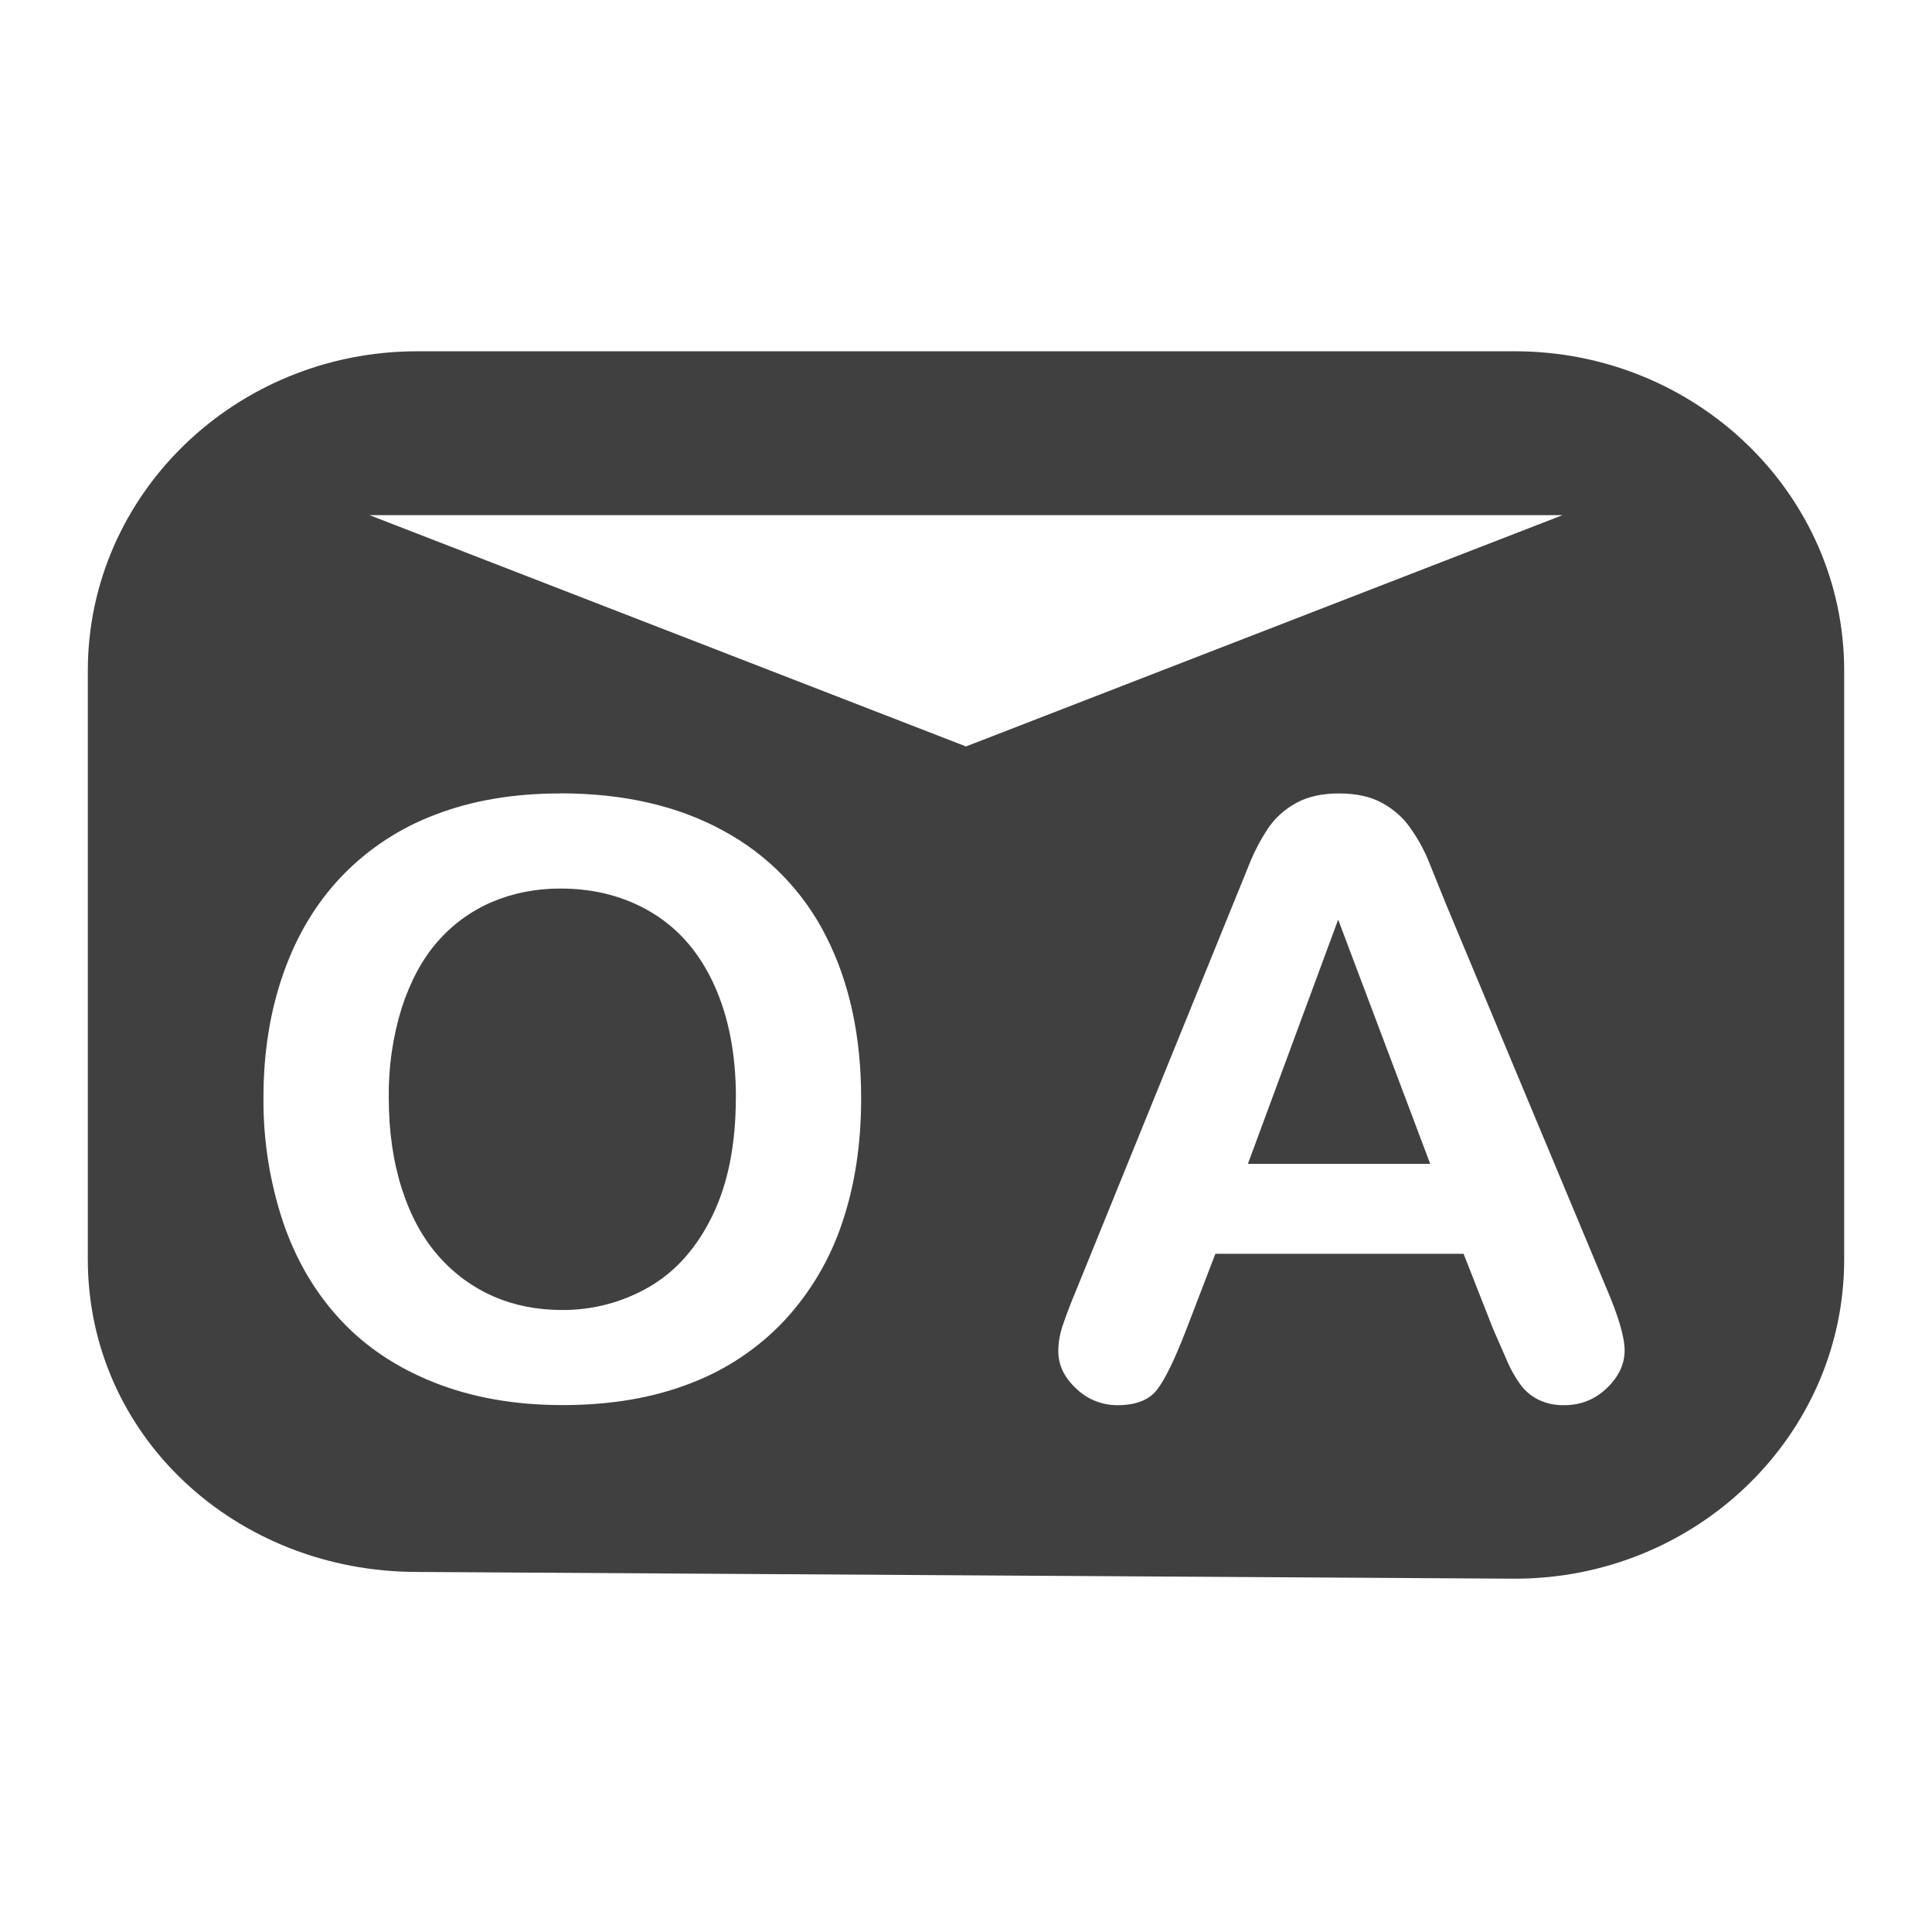
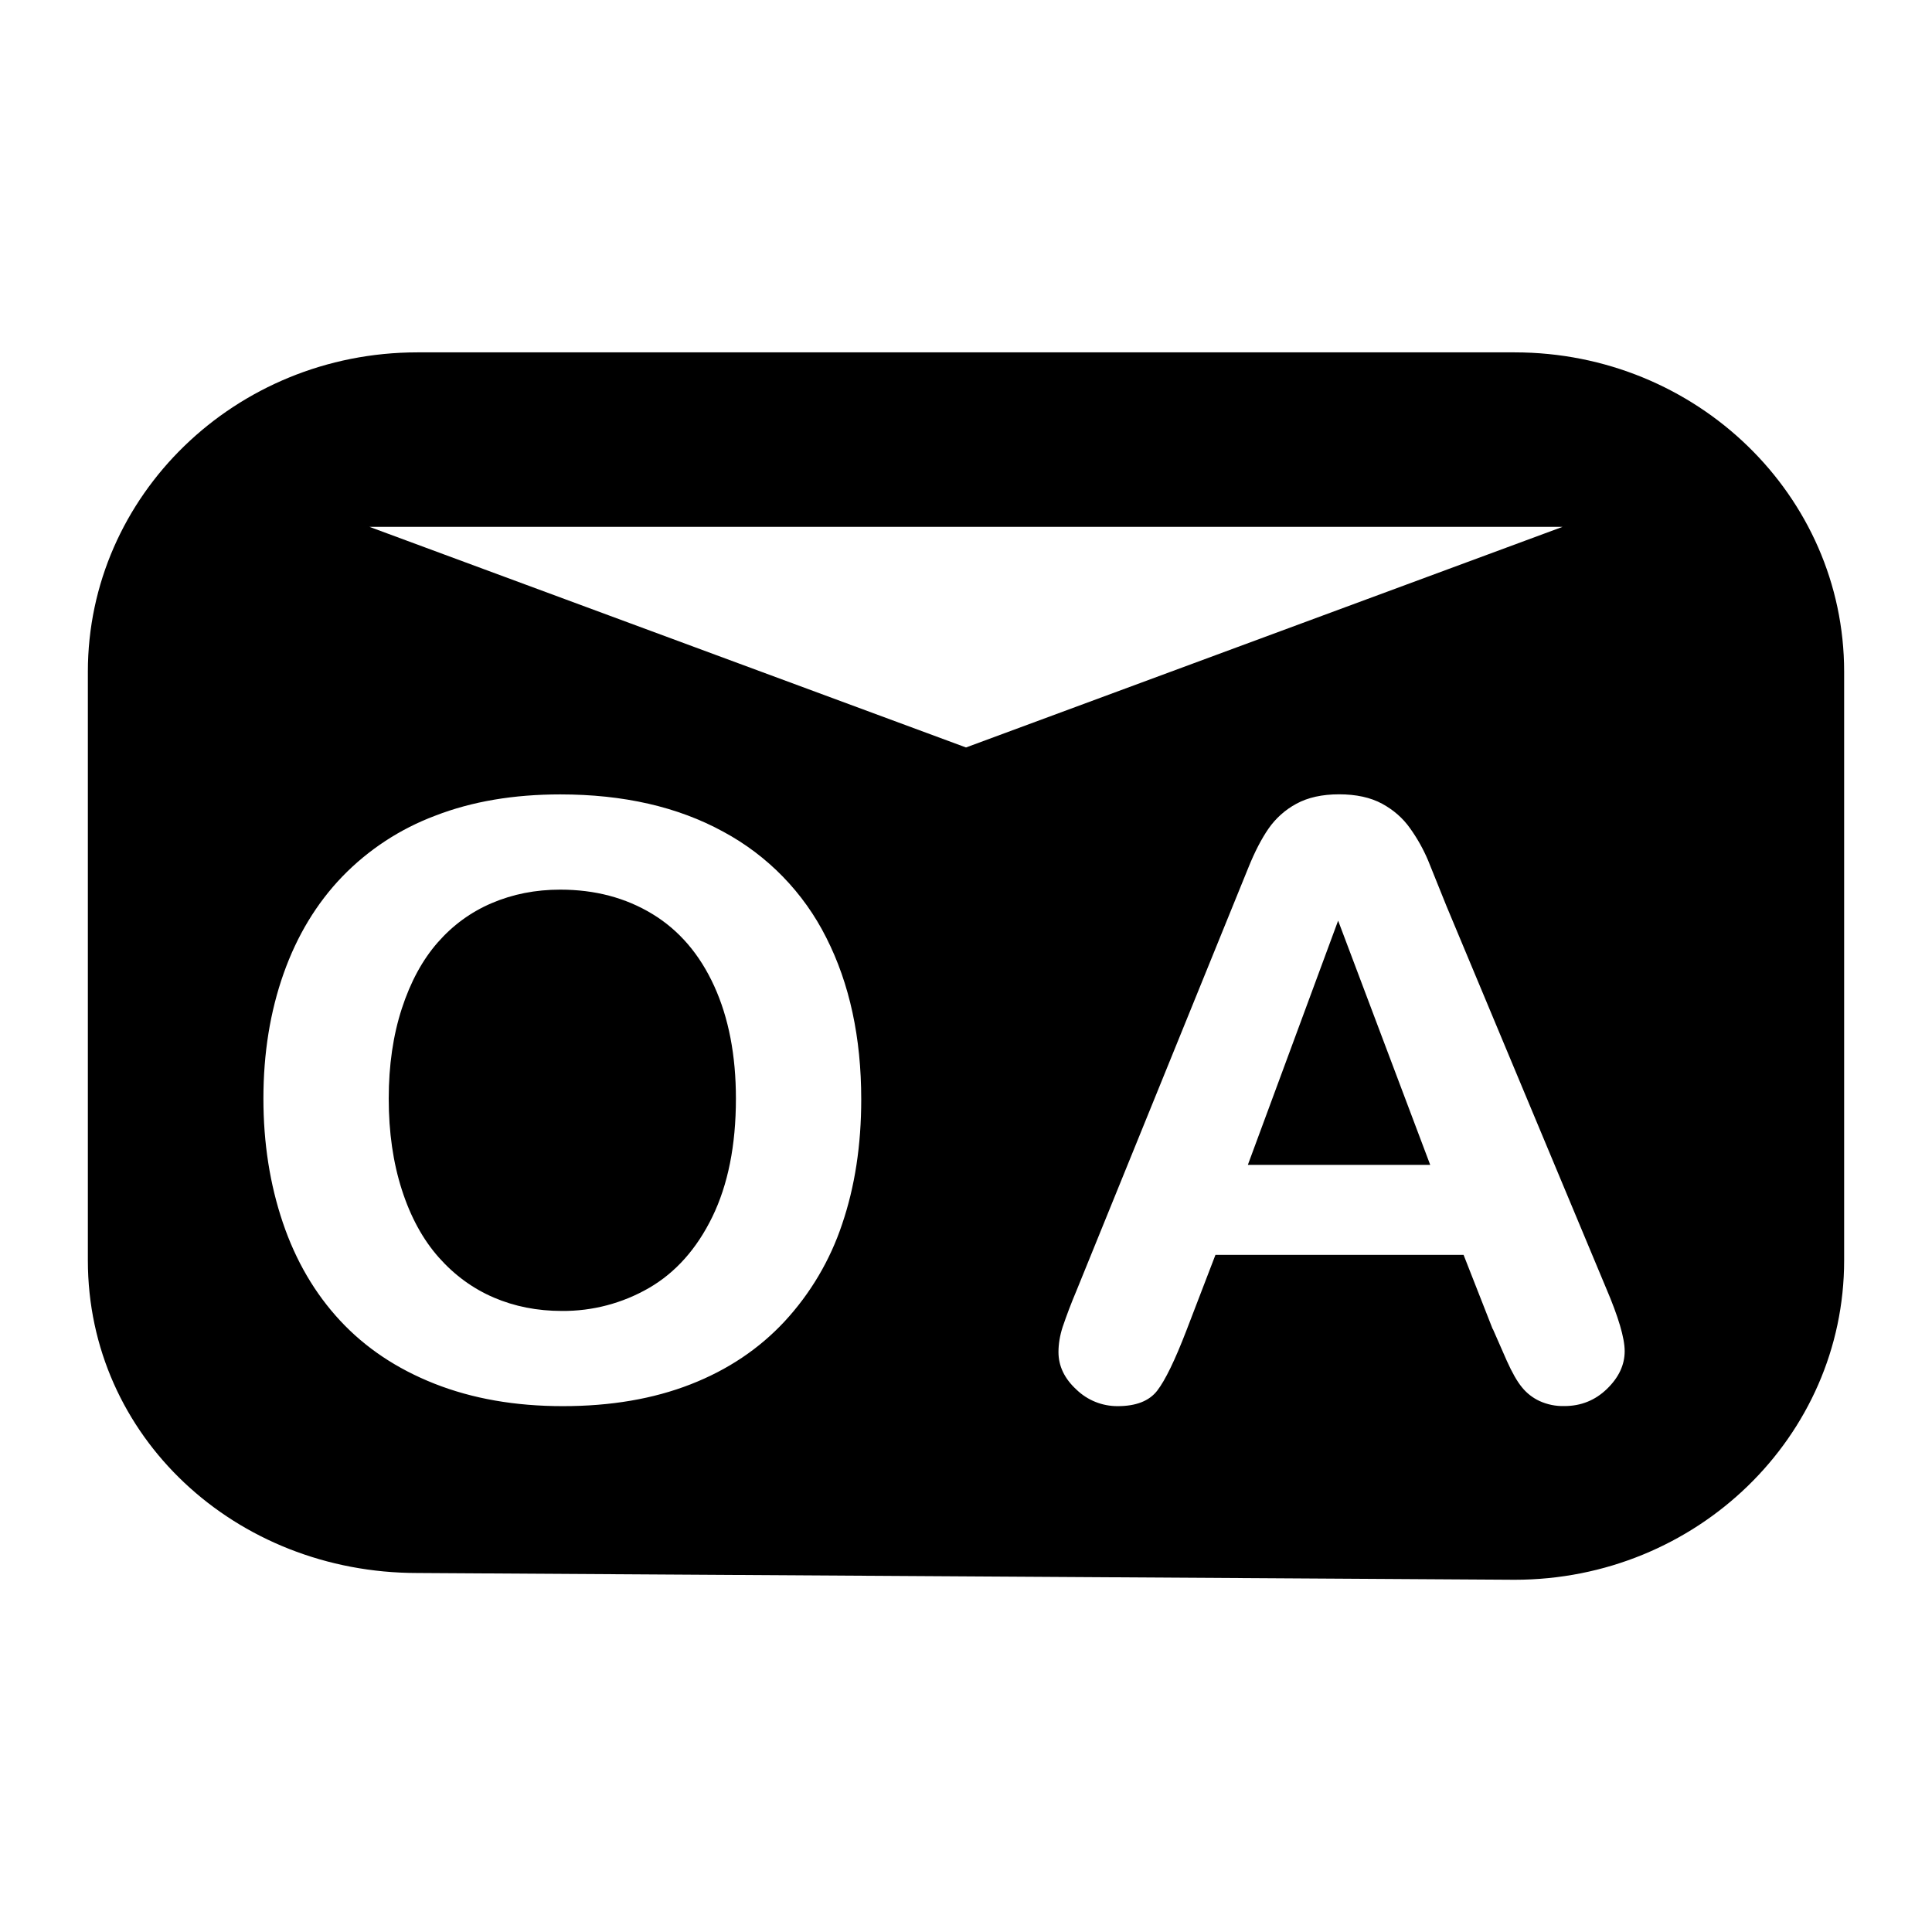
- <svg xmlns="http://www.w3.org/2000/svg" width="100%" height="100%" viewBox="0 0 22 22" version="1.1" xml:space="preserve" style="fill-rule:evenodd;clip-rule:evenodd;stroke-linejoin:round;stroke-miterlimit:2;">
-   <path d="M21 7.637C21 5.63 19.319 4 17.248 4H4.752C2.682 4 1 5.63 1 7.637v6.703c0 2.007 1.681 3.56 3.752 3.56l12.496.077c2.071 0 3.752-1.63 3.752-3.637V7.637zM6.38 9.034c.72 0 1.339.142 1.855.425a2.79 2.79 0 0 1 1.174 1.208c.265.522.397 1.136.397 1.84 0 .521-.072.994-.217 1.42a3.05 3.05 0 0 1-.654 1.107 2.86 2.86 0 0 1-1.072.718c-.423.165-.908.248-1.455.248s-1.03-.086-1.46-.256-.788-.409-1.075-.719-.505-.681-.652-1.116A4.38 4.38 0 0 1 3 12.499c0-.518.077-.992.23-1.424s.376-.8.667-1.103a2.88 2.88 0 0 1 1.062-.696c.417-.161.891-.241 1.422-.241zm10.618 6.088l-.332-.845H13.84l-.332.864c-.13.337-.24.564-.332.683s-.242.177-.451.177a.67.67 0 0 1-.47-.189c-.136-.125-.204-.268-.204-.427 0-.092.016-.188.048-.285a6.08 6.08 0 0 1 .156-.409l1.961-4.826a2.27 2.27 0 0 1 .228-.439c.08-.116.186-.211.317-.283s.293-.108.487-.108.359.036.49.108.237.165.317.279a1.9 1.9 0 0 1 .205.364l.211.522 1.816 4.347c.142.33.213.572.213.721 0 .157-.067.3-.202.43s-.297.195-.486.195a.64.64 0 0 1-.284-.058.56.56 0 0 1-.199-.156 1.38 1.38 0 0 1-.173-.303l-.158-.361zM8.38 12.499c0-.493-.083-.921-.247-1.282s-.398-.635-.704-.821-.654-.278-1.049-.278c-.282 0-.541.052-.78.154a1.71 1.71 0 0 0-.616.449c-.172.195-.308.446-.408.751a3.3 3.3 0 0 0-.149 1.027c0 .383.05.729.149 1.038s.24.566.421.77a1.78 1.78 0 0 0 .626.457c.235.102.494.153.775.153a1.95 1.95 0 0 0 .993-.262c.301-.174.542-.444.72-.809s.268-.813.268-1.346zm5.83.754h2.076l-1.048-2.781-1.028 2.781zM11 8.5L4.208 5.866h13.585L11 8.5z" fill-opacity=".75" />
+ <svg xmlns="http://www.w3.org/2000/svg" width="100%" height="100%" viewBox="0 0 44 44" version="1.1" xml:space="preserve" style="fill-rule:evenodd;clip-rule:evenodd;stroke-linejoin:round;stroke-miterlimit:2;">
+   <path d="M41.999 15.298c0-4.014-3.362-7.273-7.503-7.273H9.504c-4.141 0-7.503 3.259-7.503 7.273v13.406c0 4.014 3.362 7.12 7.503 7.12l24.992.154c4.141 0 7.503-3.259 7.503-7.273V15.298zM12.76 18.092c1.44 0 2.678.283 3.711.849a5.58 5.58 0 0 1 2.348 2.416c.53 1.045.795 2.272.795 3.681 0 1.043-.145 1.988-.435 2.84a6.1 6.1 0 0 1-1.309 2.215c-.582.626-1.295 1.104-2.144 1.435s-1.816.496-2.909.496c-1.087 0-2.06-.171-2.921-.511s-1.576-.819-2.151-1.438-1.01-1.363-1.304-2.232-.442-1.811-.442-2.822c0-1.036.154-1.984.46-2.849s.752-1.6 1.334-2.206a5.76 5.76 0 0 1 2.124-1.391c.833-.323 1.782-.483 2.844-.483zm21.235 12.177l-.663-1.69h-5.651l-.663 1.727c-.26.674-.48 1.128-.663 1.365s-.485.353-.901.353a1.34 1.34 0 0 1-.94-.378c-.272-.25-.408-.536-.408-.854 0-.184.032-.375.095-.571a12.16 12.16 0 0 1 .312-.819l3.922-9.653c.143-.353.294-.645.455-.878a1.83 1.83 0 0 1 .634-.566c.263-.143.586-.215.974-.215s.718.072.98.215.473.329.634.557a3.8 3.8 0 0 1 .41.729l.421 1.045 3.632 8.693c.283.661.426 1.143.426 1.442 0 .314-.134.599-.403.86s-.593.391-.971.391a1.28 1.28 0 0 1-.568-.116 1.12 1.12 0 0 1-.398-.312c-.109-.132-.224-.334-.346-.606l-.317-.722zm-17.235-5.248c0-.985-.165-1.841-.494-2.563s-.797-1.271-1.408-1.642-1.309-.555-2.099-.555c-.564 0-1.082.103-1.56.307s-.888.505-1.232.898-.616.891-.815 1.501-.299 1.295-.299 2.054c0 .766.1 1.457.299 2.076s.48 1.133.842 1.541.781.711 1.252.913.987.305 1.551.305a3.9 3.9 0 0 0 1.986-.525c.602-.349 1.085-.889 1.44-1.618s.537-1.626.537-2.693zm11.66 1.508h4.152l-2.097-5.562-2.056 5.562zM22 17.023L8.415 11.999h27.17L22 17.023z" />
</svg>
